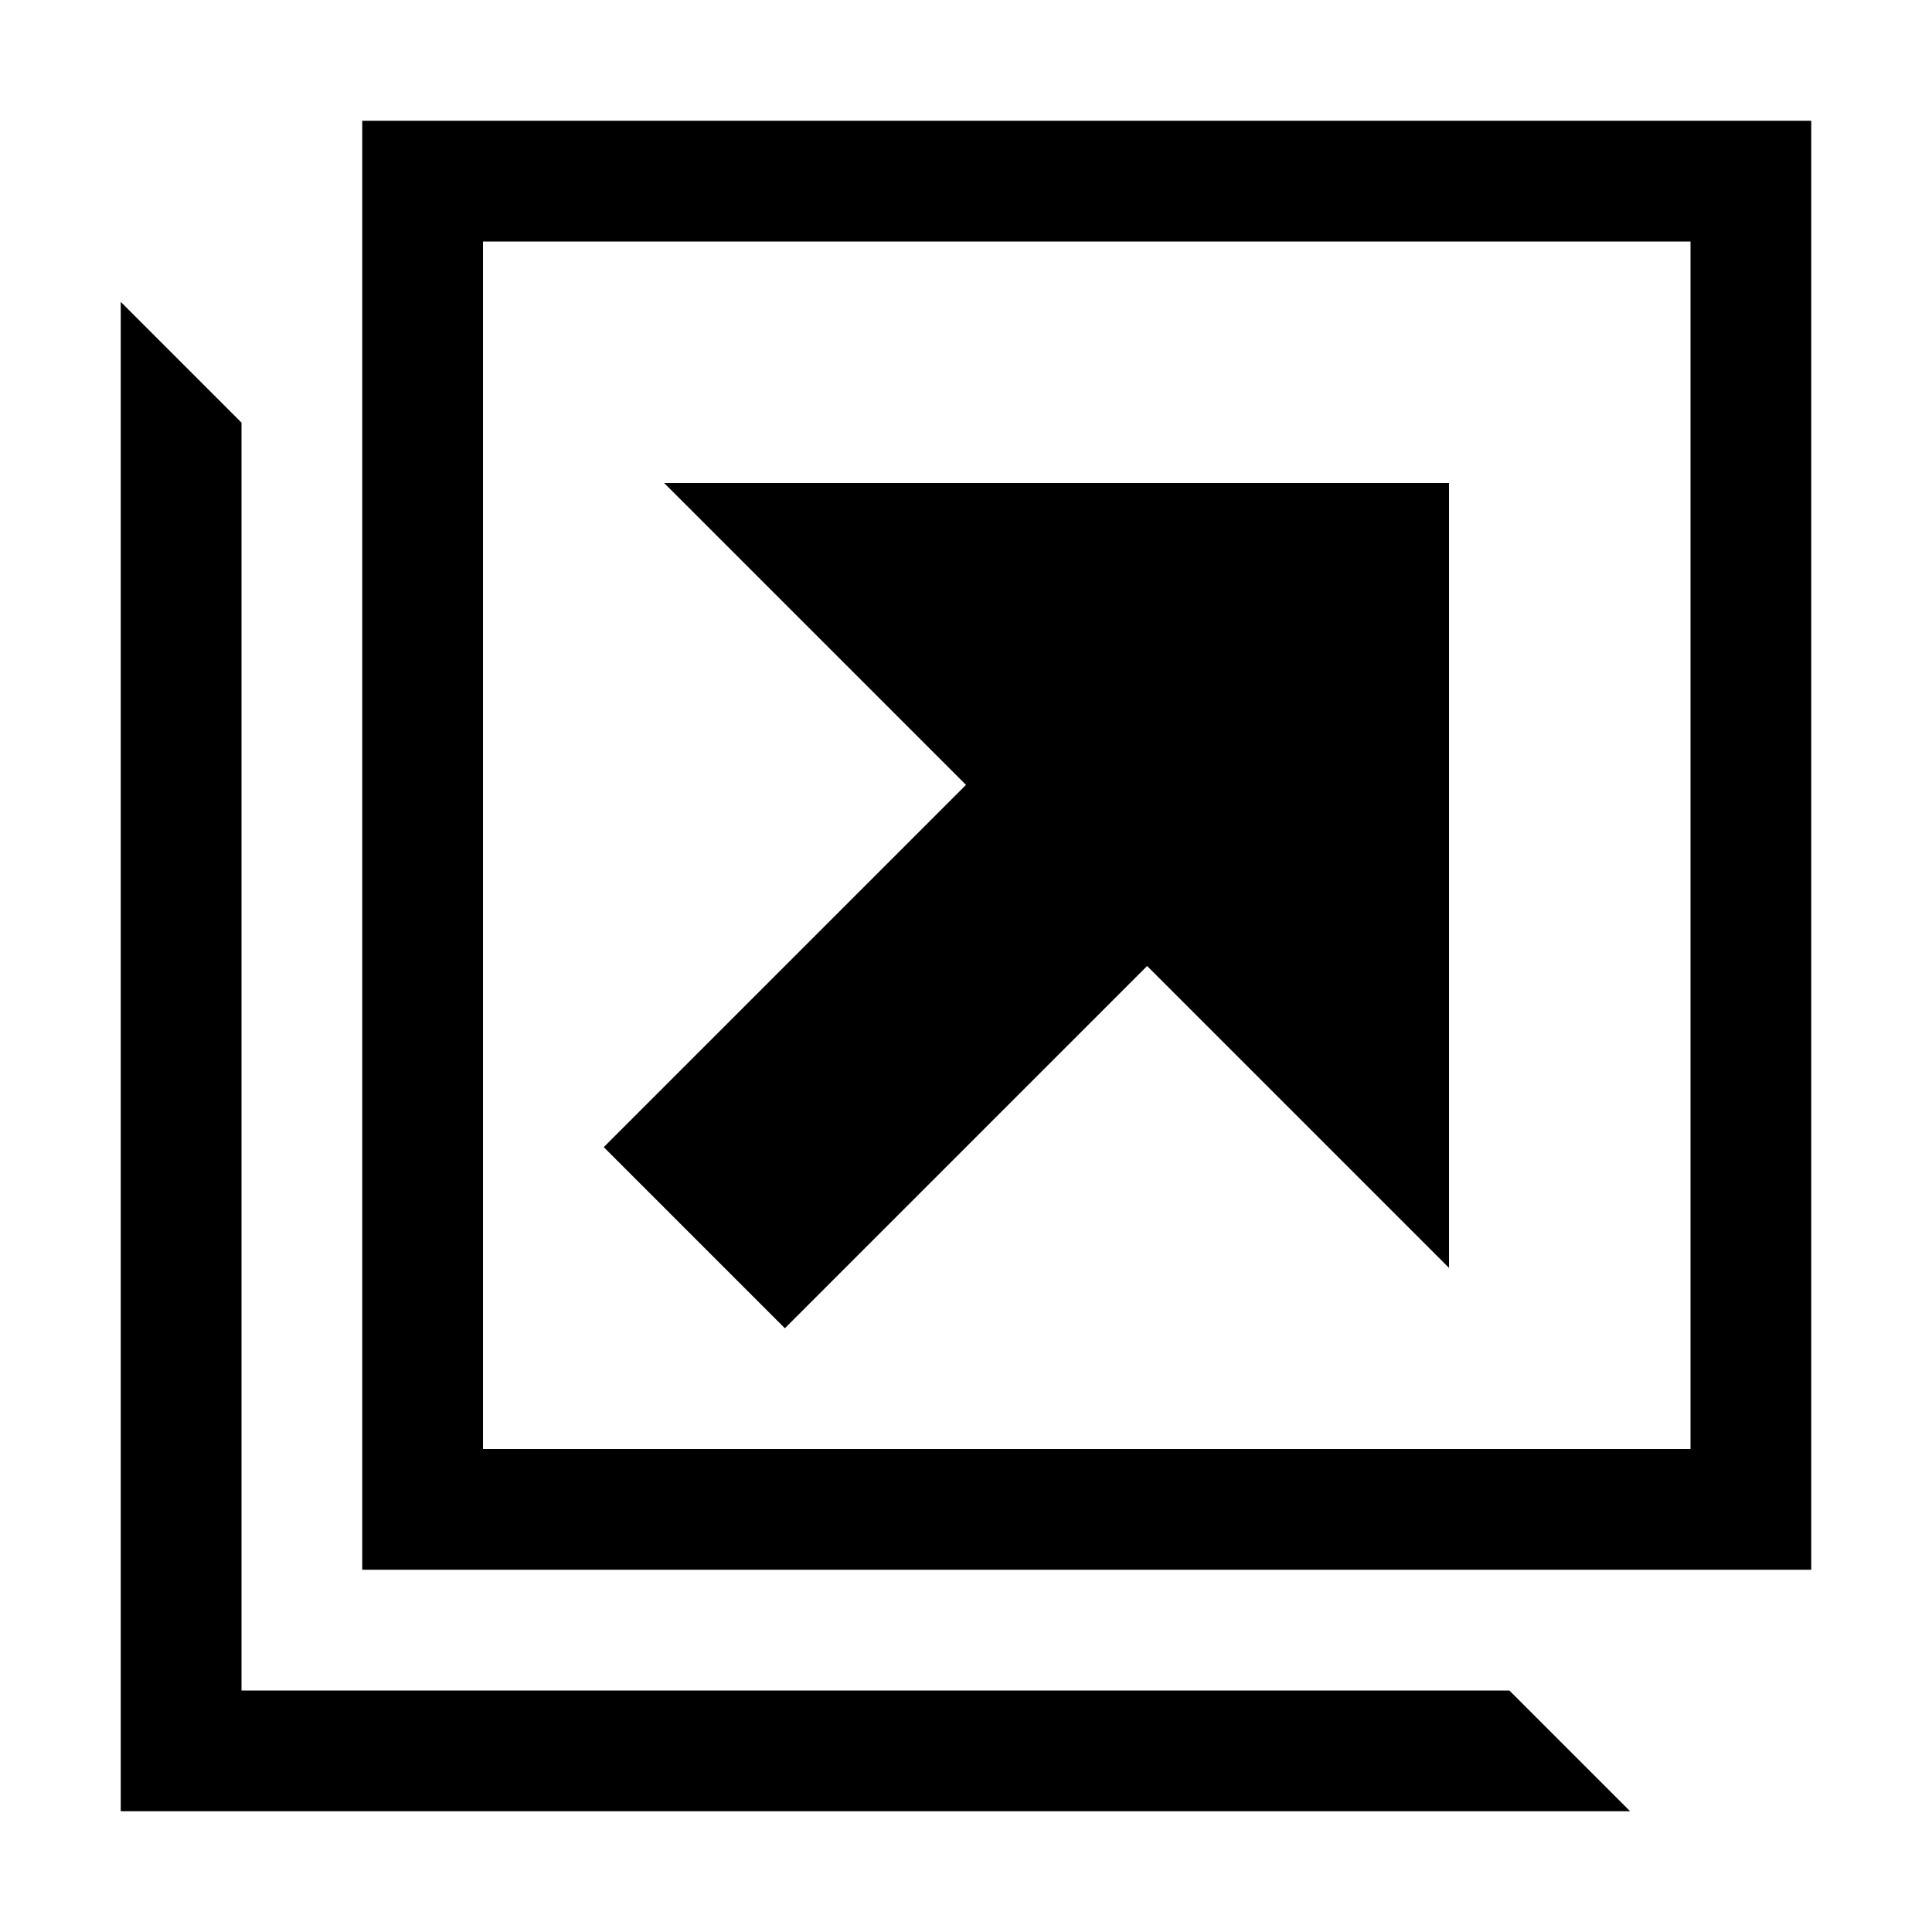
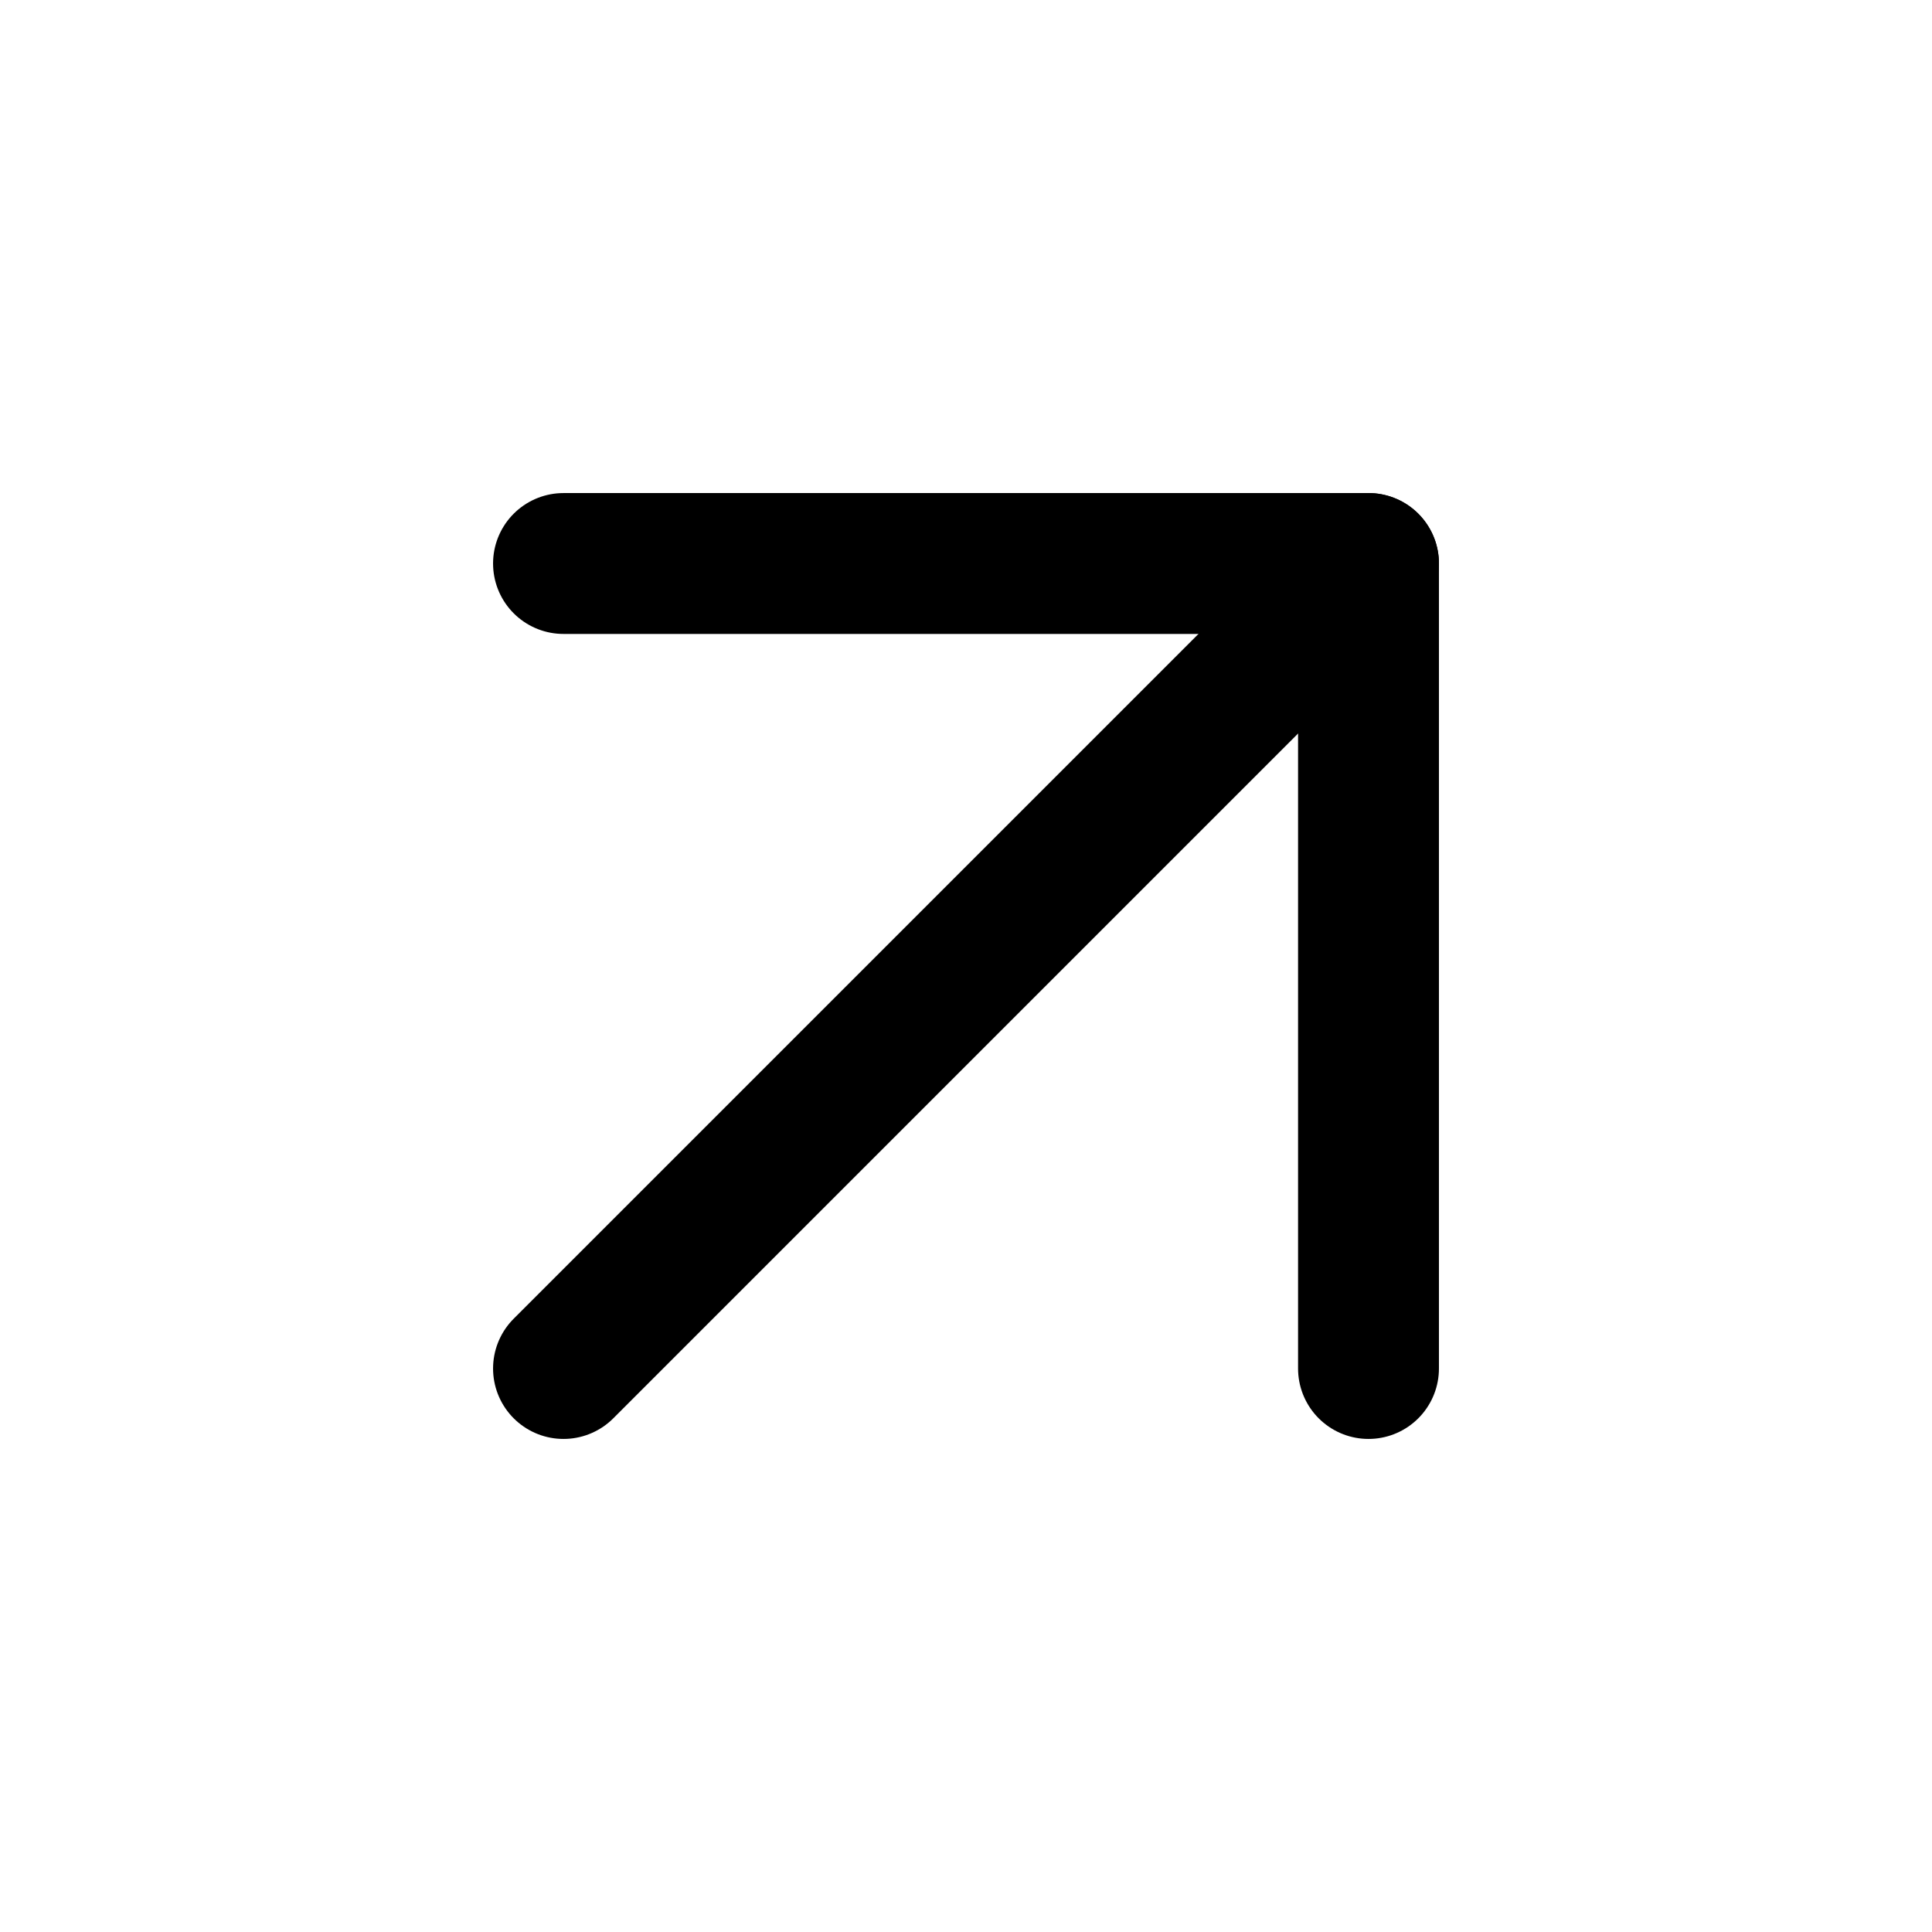
- <svg xmlns="http://www.w3.org/2000/svg" version="1.1" width="64" height="64" viewBox="0 0 64 64">
-   <path d="M12 4v48h48v-48h-48zM56 48h-40v-40h40v40zM8 56v-42l-4-4v50h50l-4-4h-42z" fill="#000000" />
-   <path d="M22 16l10 10-12 12 6 6 12-12 10 10v-26z" fill="#000000" />
+ <svg xmlns="http://www.w3.org/2000/svg" width="24" height="24" viewBox="0 0 24 24" fill="none" stroke="#000000" stroke-width="1.75" stroke-linecap="round" stroke-linejoin="round">
+   <path d="M7 7h10v10" />
+   <path d="M7 17 17 7" />
</svg>
